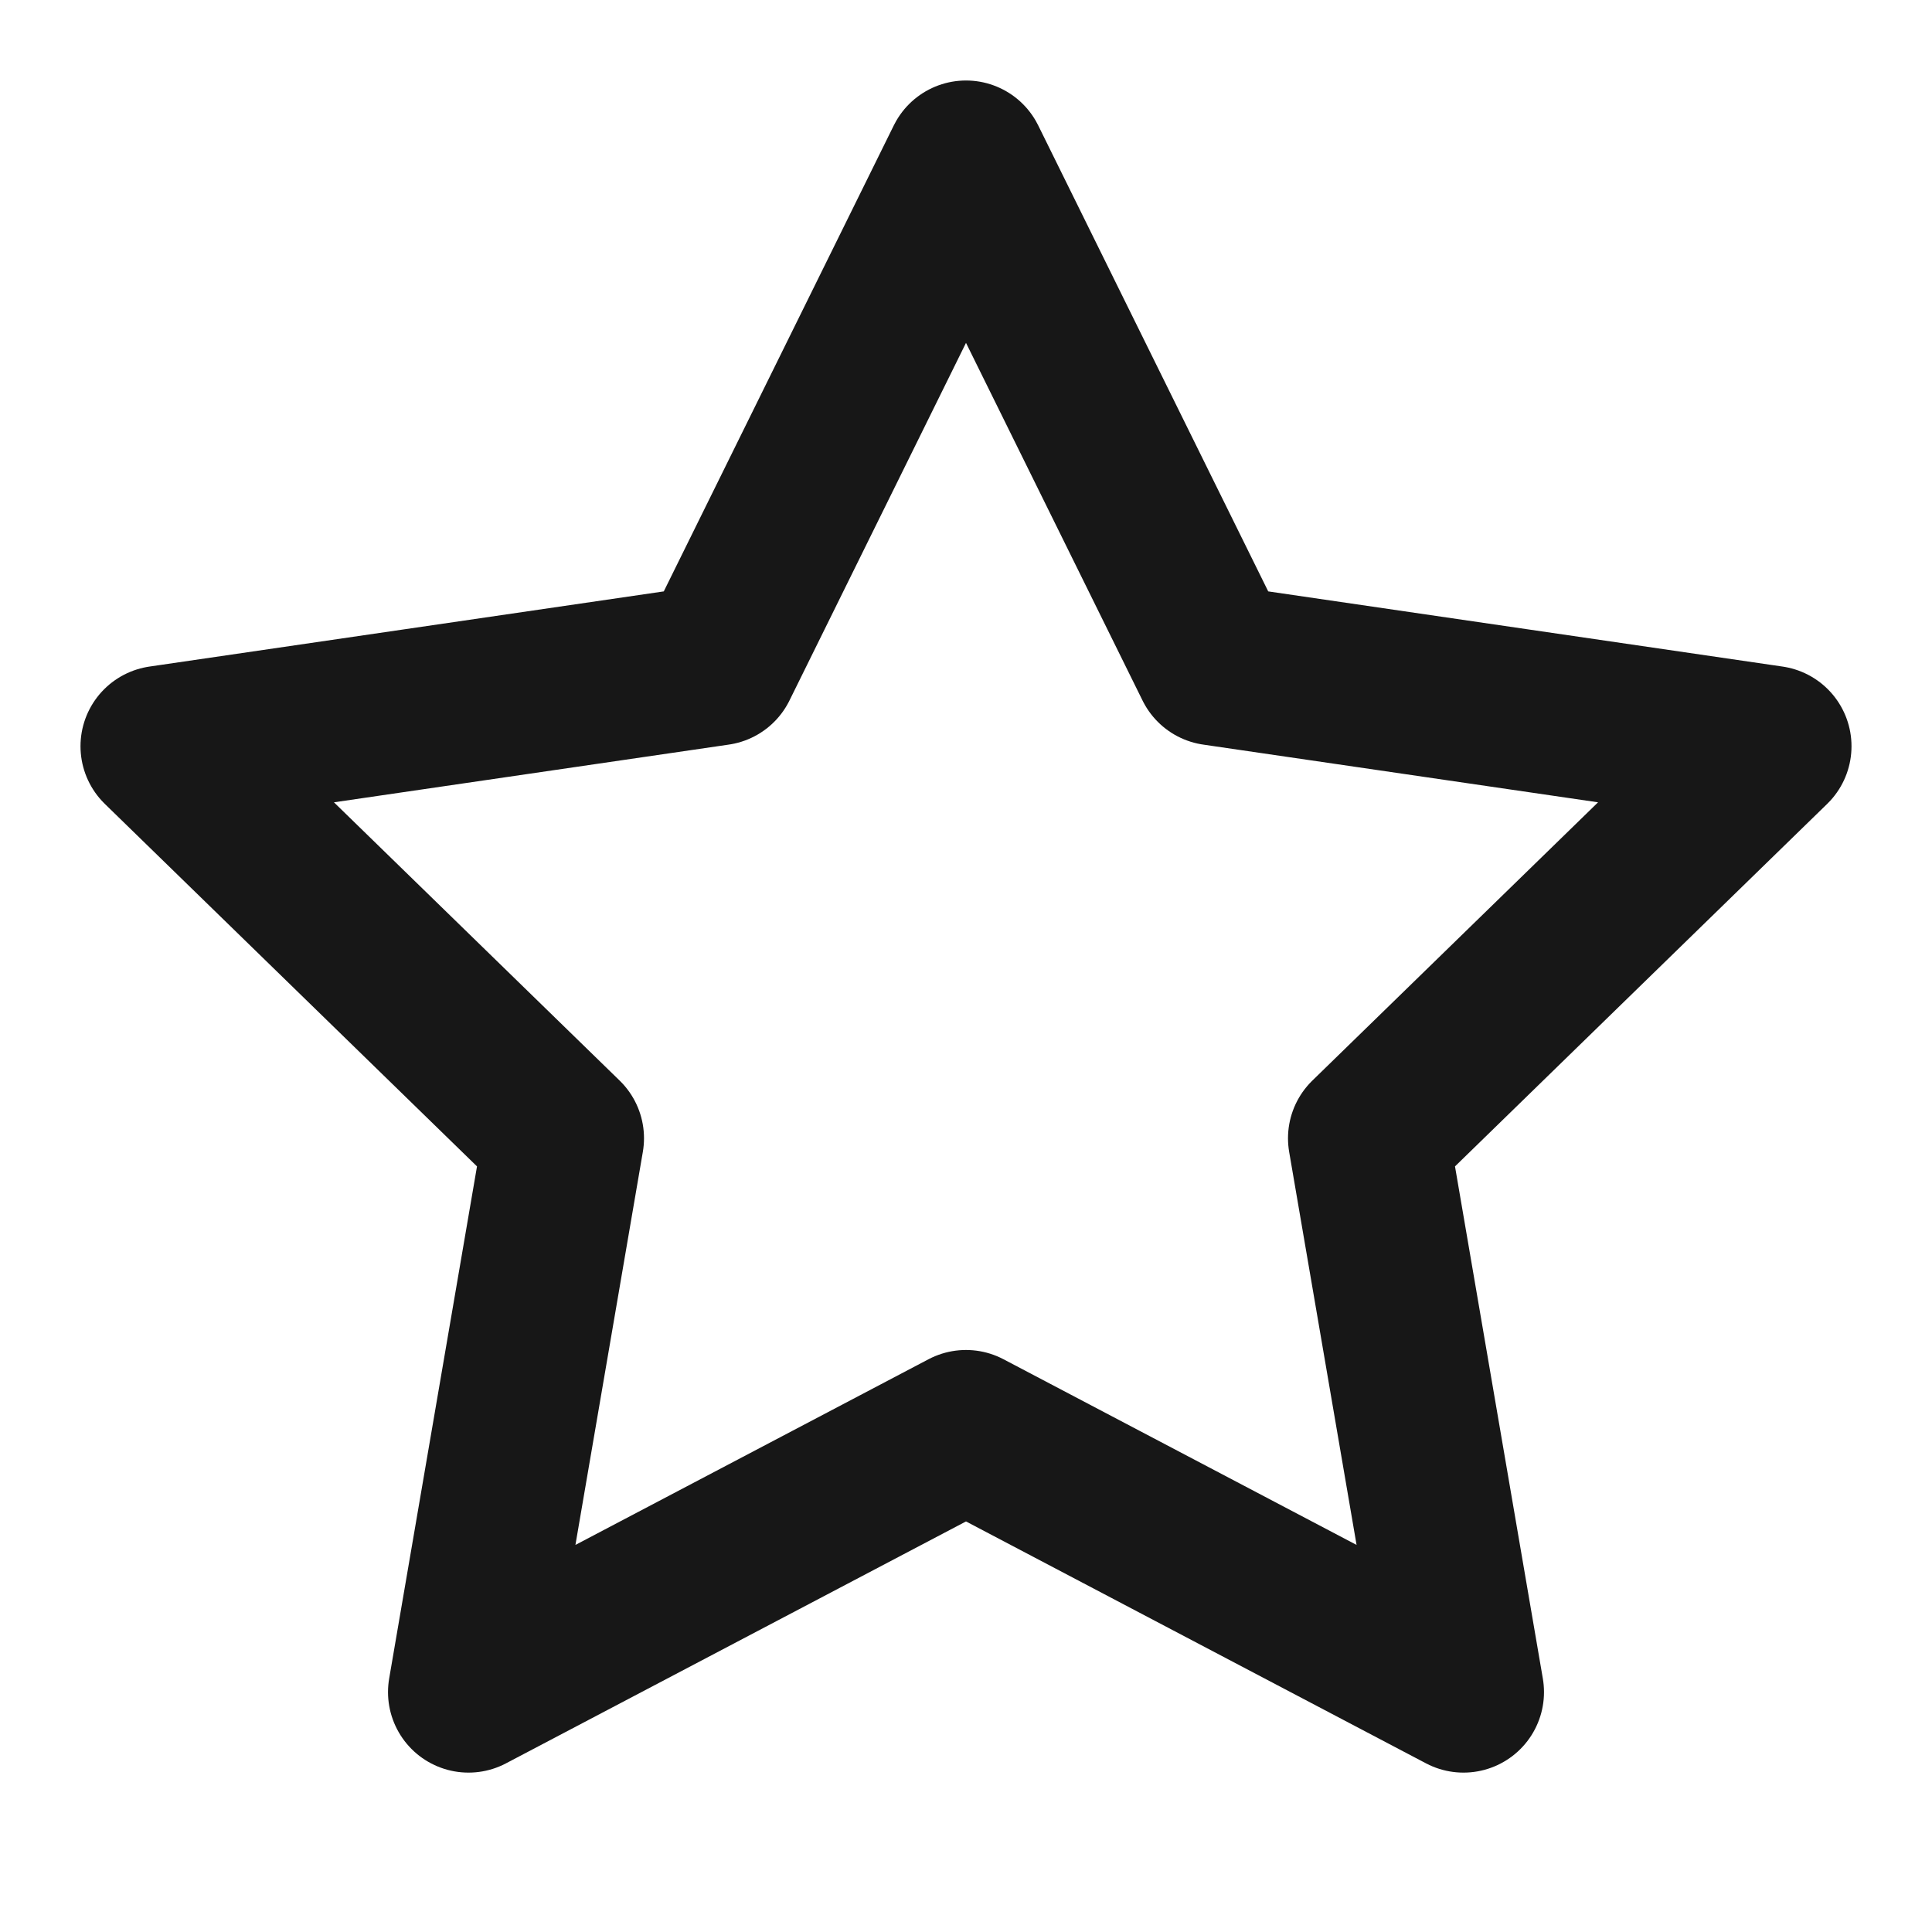
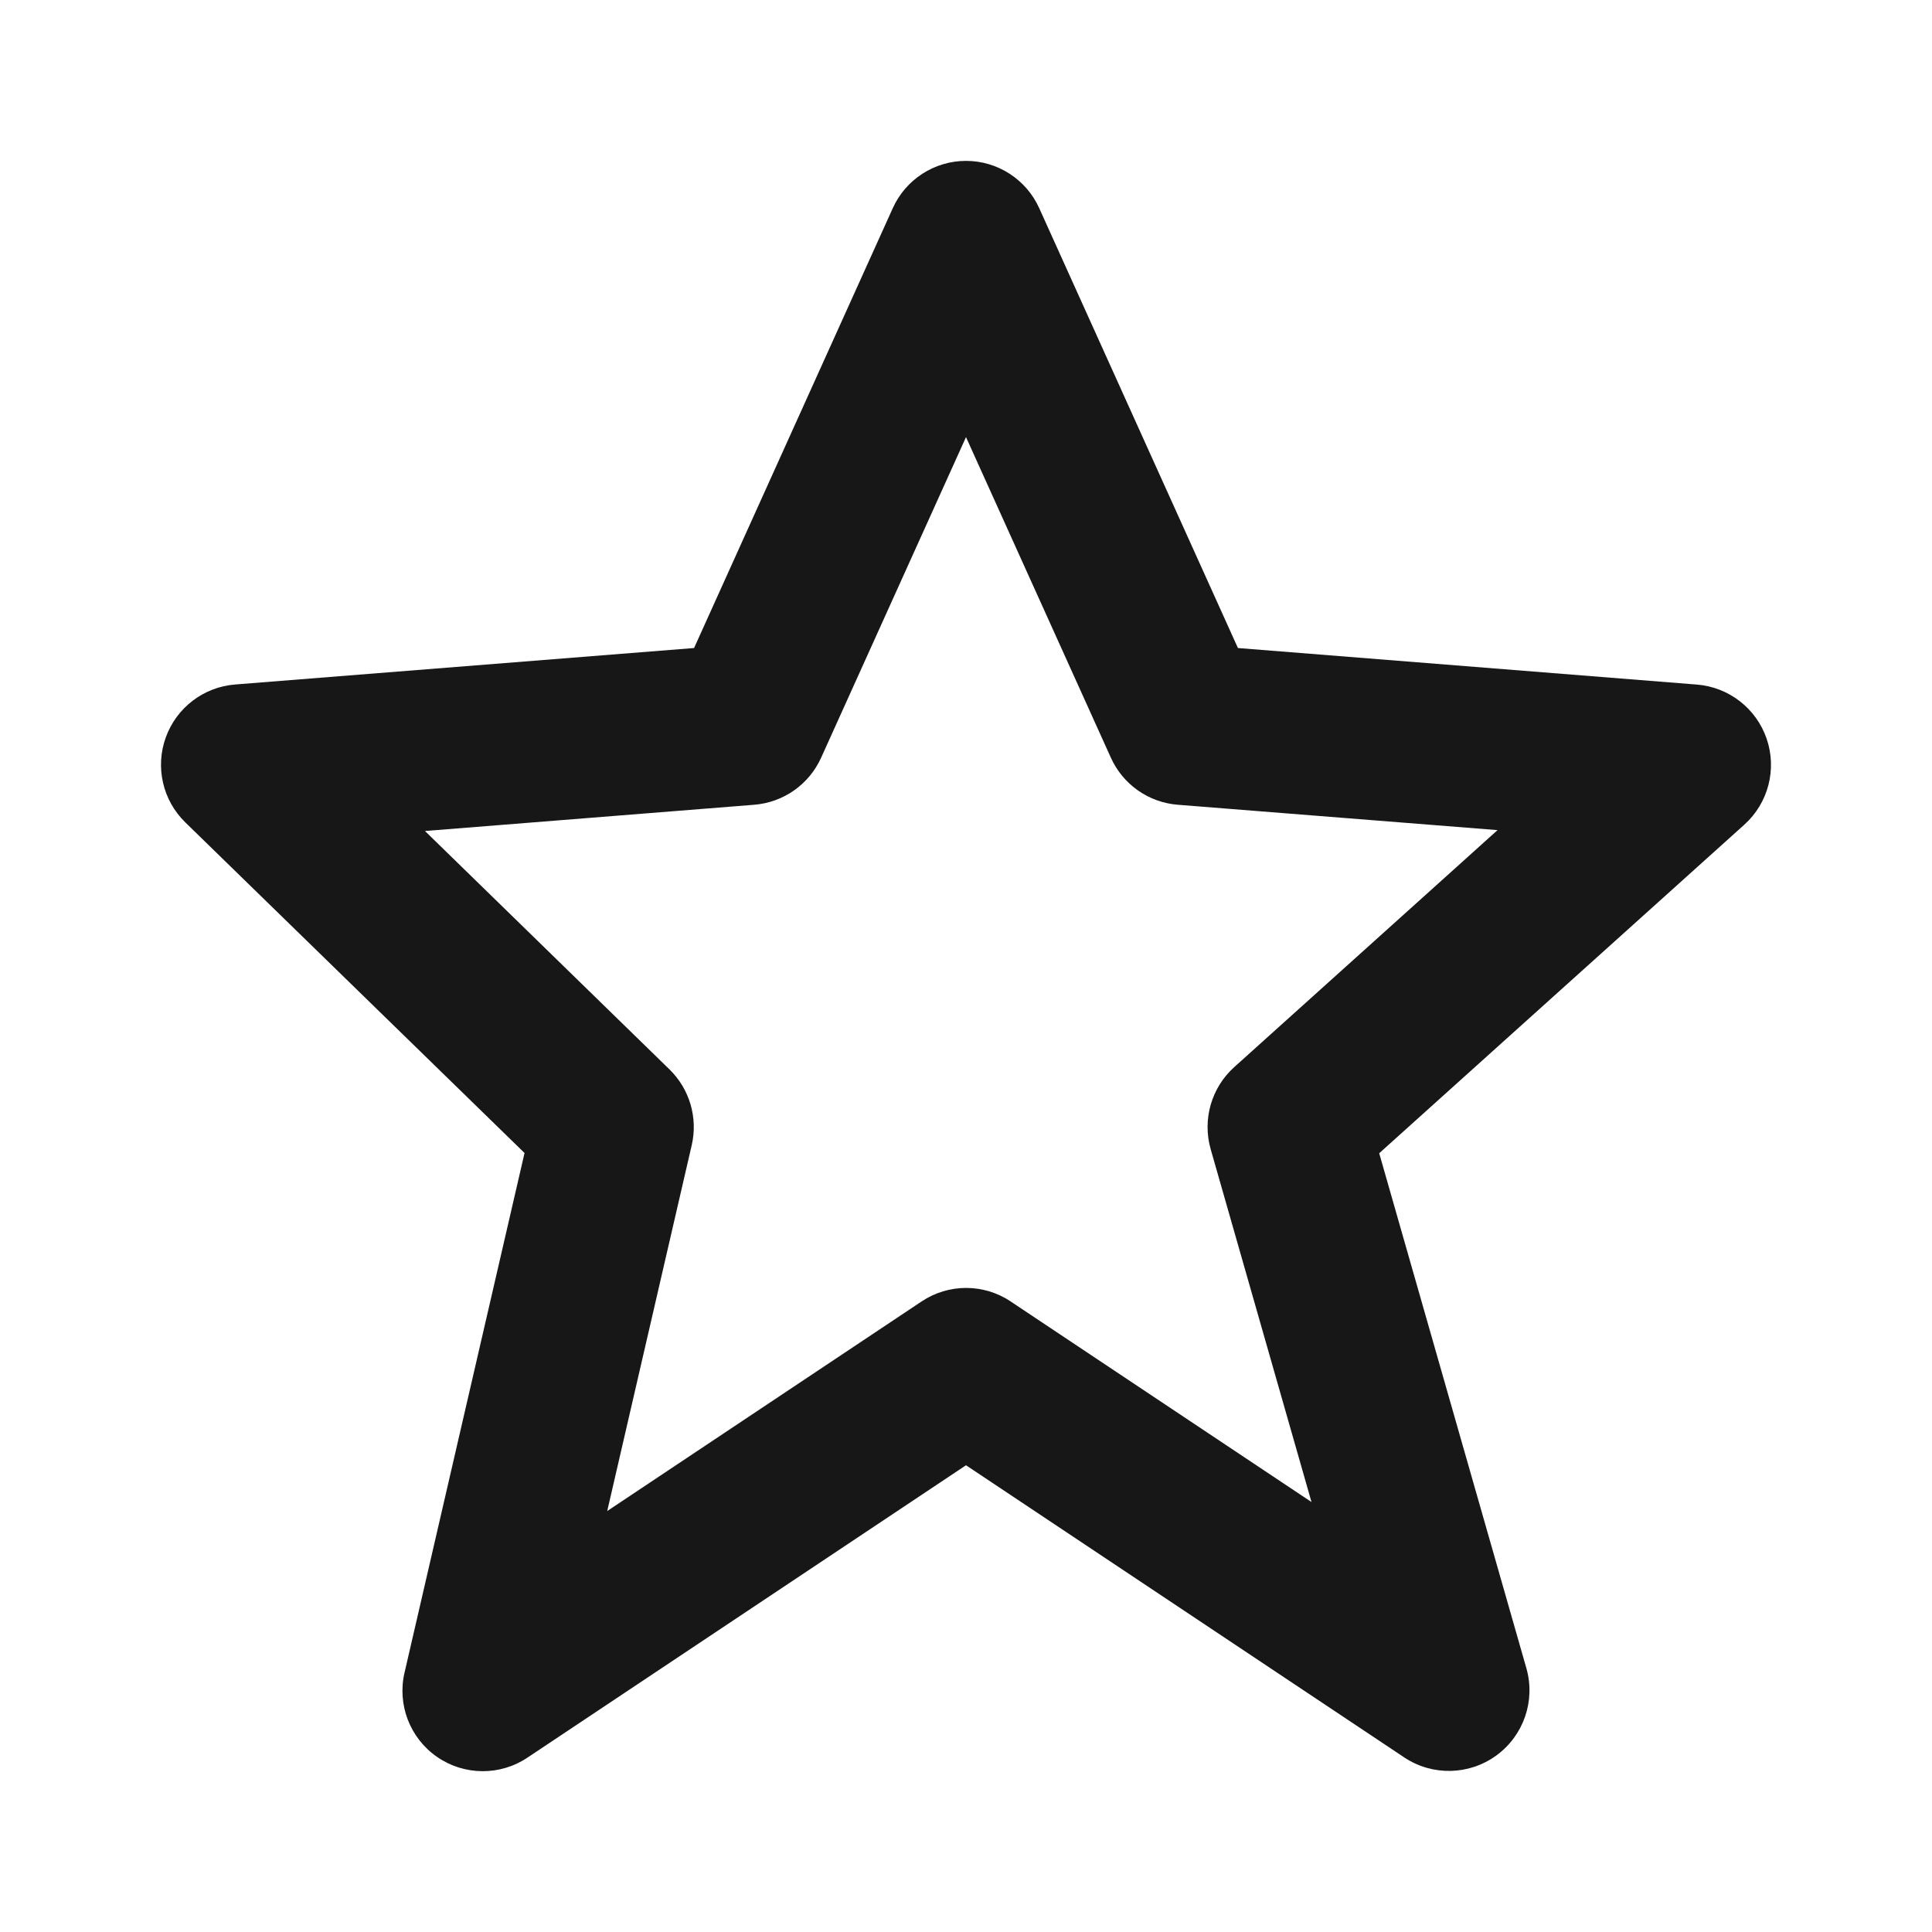
- <svg xmlns="http://www.w3.org/2000/svg" width="24" height="24" viewBox="0 0 24 24" fill="none" stroke="#171717" stroke-width="2" stroke-linecap="round" stroke-linejoin="round" class="feather feather-star">
-   <polygon points="12 2 15.09 8.26 22 9.27 17 14.14 18.18 21.02 12 17.77 5.82 21.02 7 14.14 2 9.27 8.91 8.26 12 2" />
+ <svg xmlns="http://www.w3.org/2000/svg" width="24" height="24" viewBox="0 0 24 24" fill="#171717">
+   <path d="m6.516 14.323-1.49 6.452a.998.998 0 0 0 1.529 1.057L12 18.202l5.445 3.63a1.001 1.001 0 0 0 1.517-1.106l-1.829-6.4 4.536-4.082a1 1 0 0 0-.59-1.74l-5.701-.454-2.467-5.461a.998.998 0 0 0-1.822 0L8.622 8.05l-5.701.453a1 1 0 0 0-.619 1.713l4.214 4.107zm2.853-4.326a.998.998 0 0 0 .832-.586L12 5.43l1.799 3.981a.998.998 0 0 0 .832.586l3.972.315-3.271 2.944c-.284.256-.397.65-.293 1.018l1.253 4.385-3.736-2.491a.995.995 0 0 0-1.109 0l-3.904 2.603 1.05-4.546a1 1 0 0 0-.276-.94l-3.038-2.962 4.09-.326z" />
</svg>
